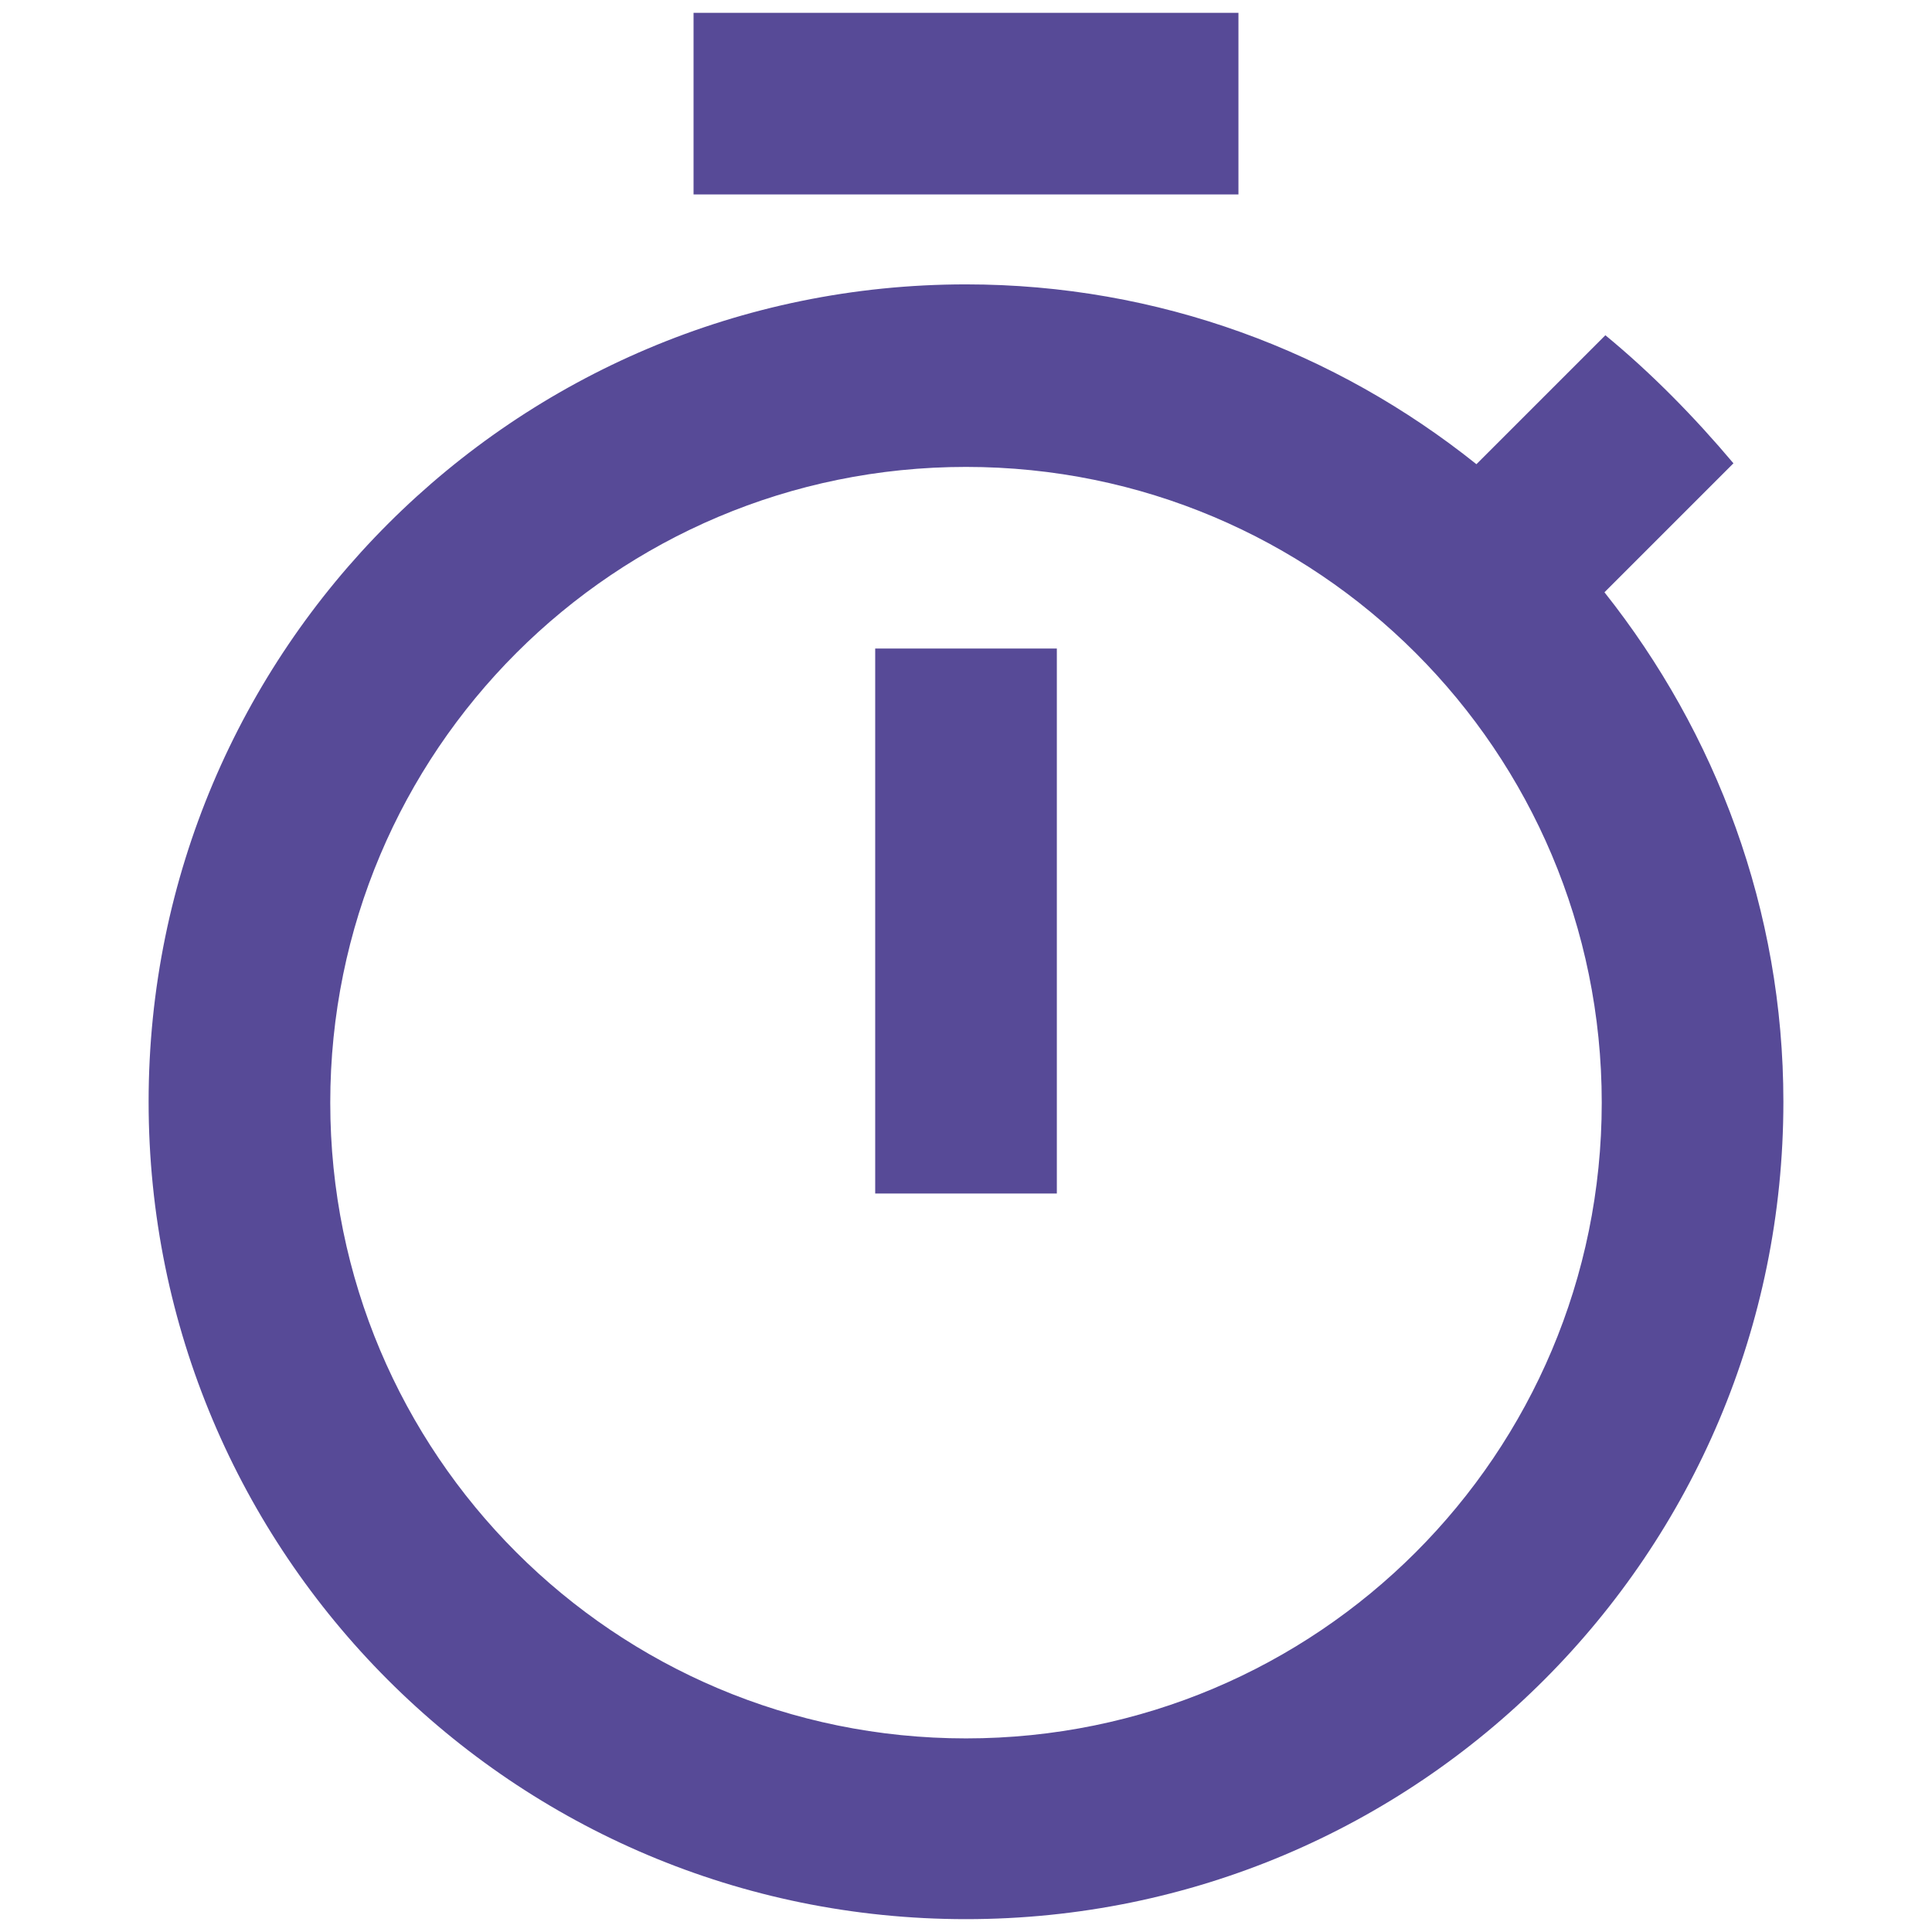
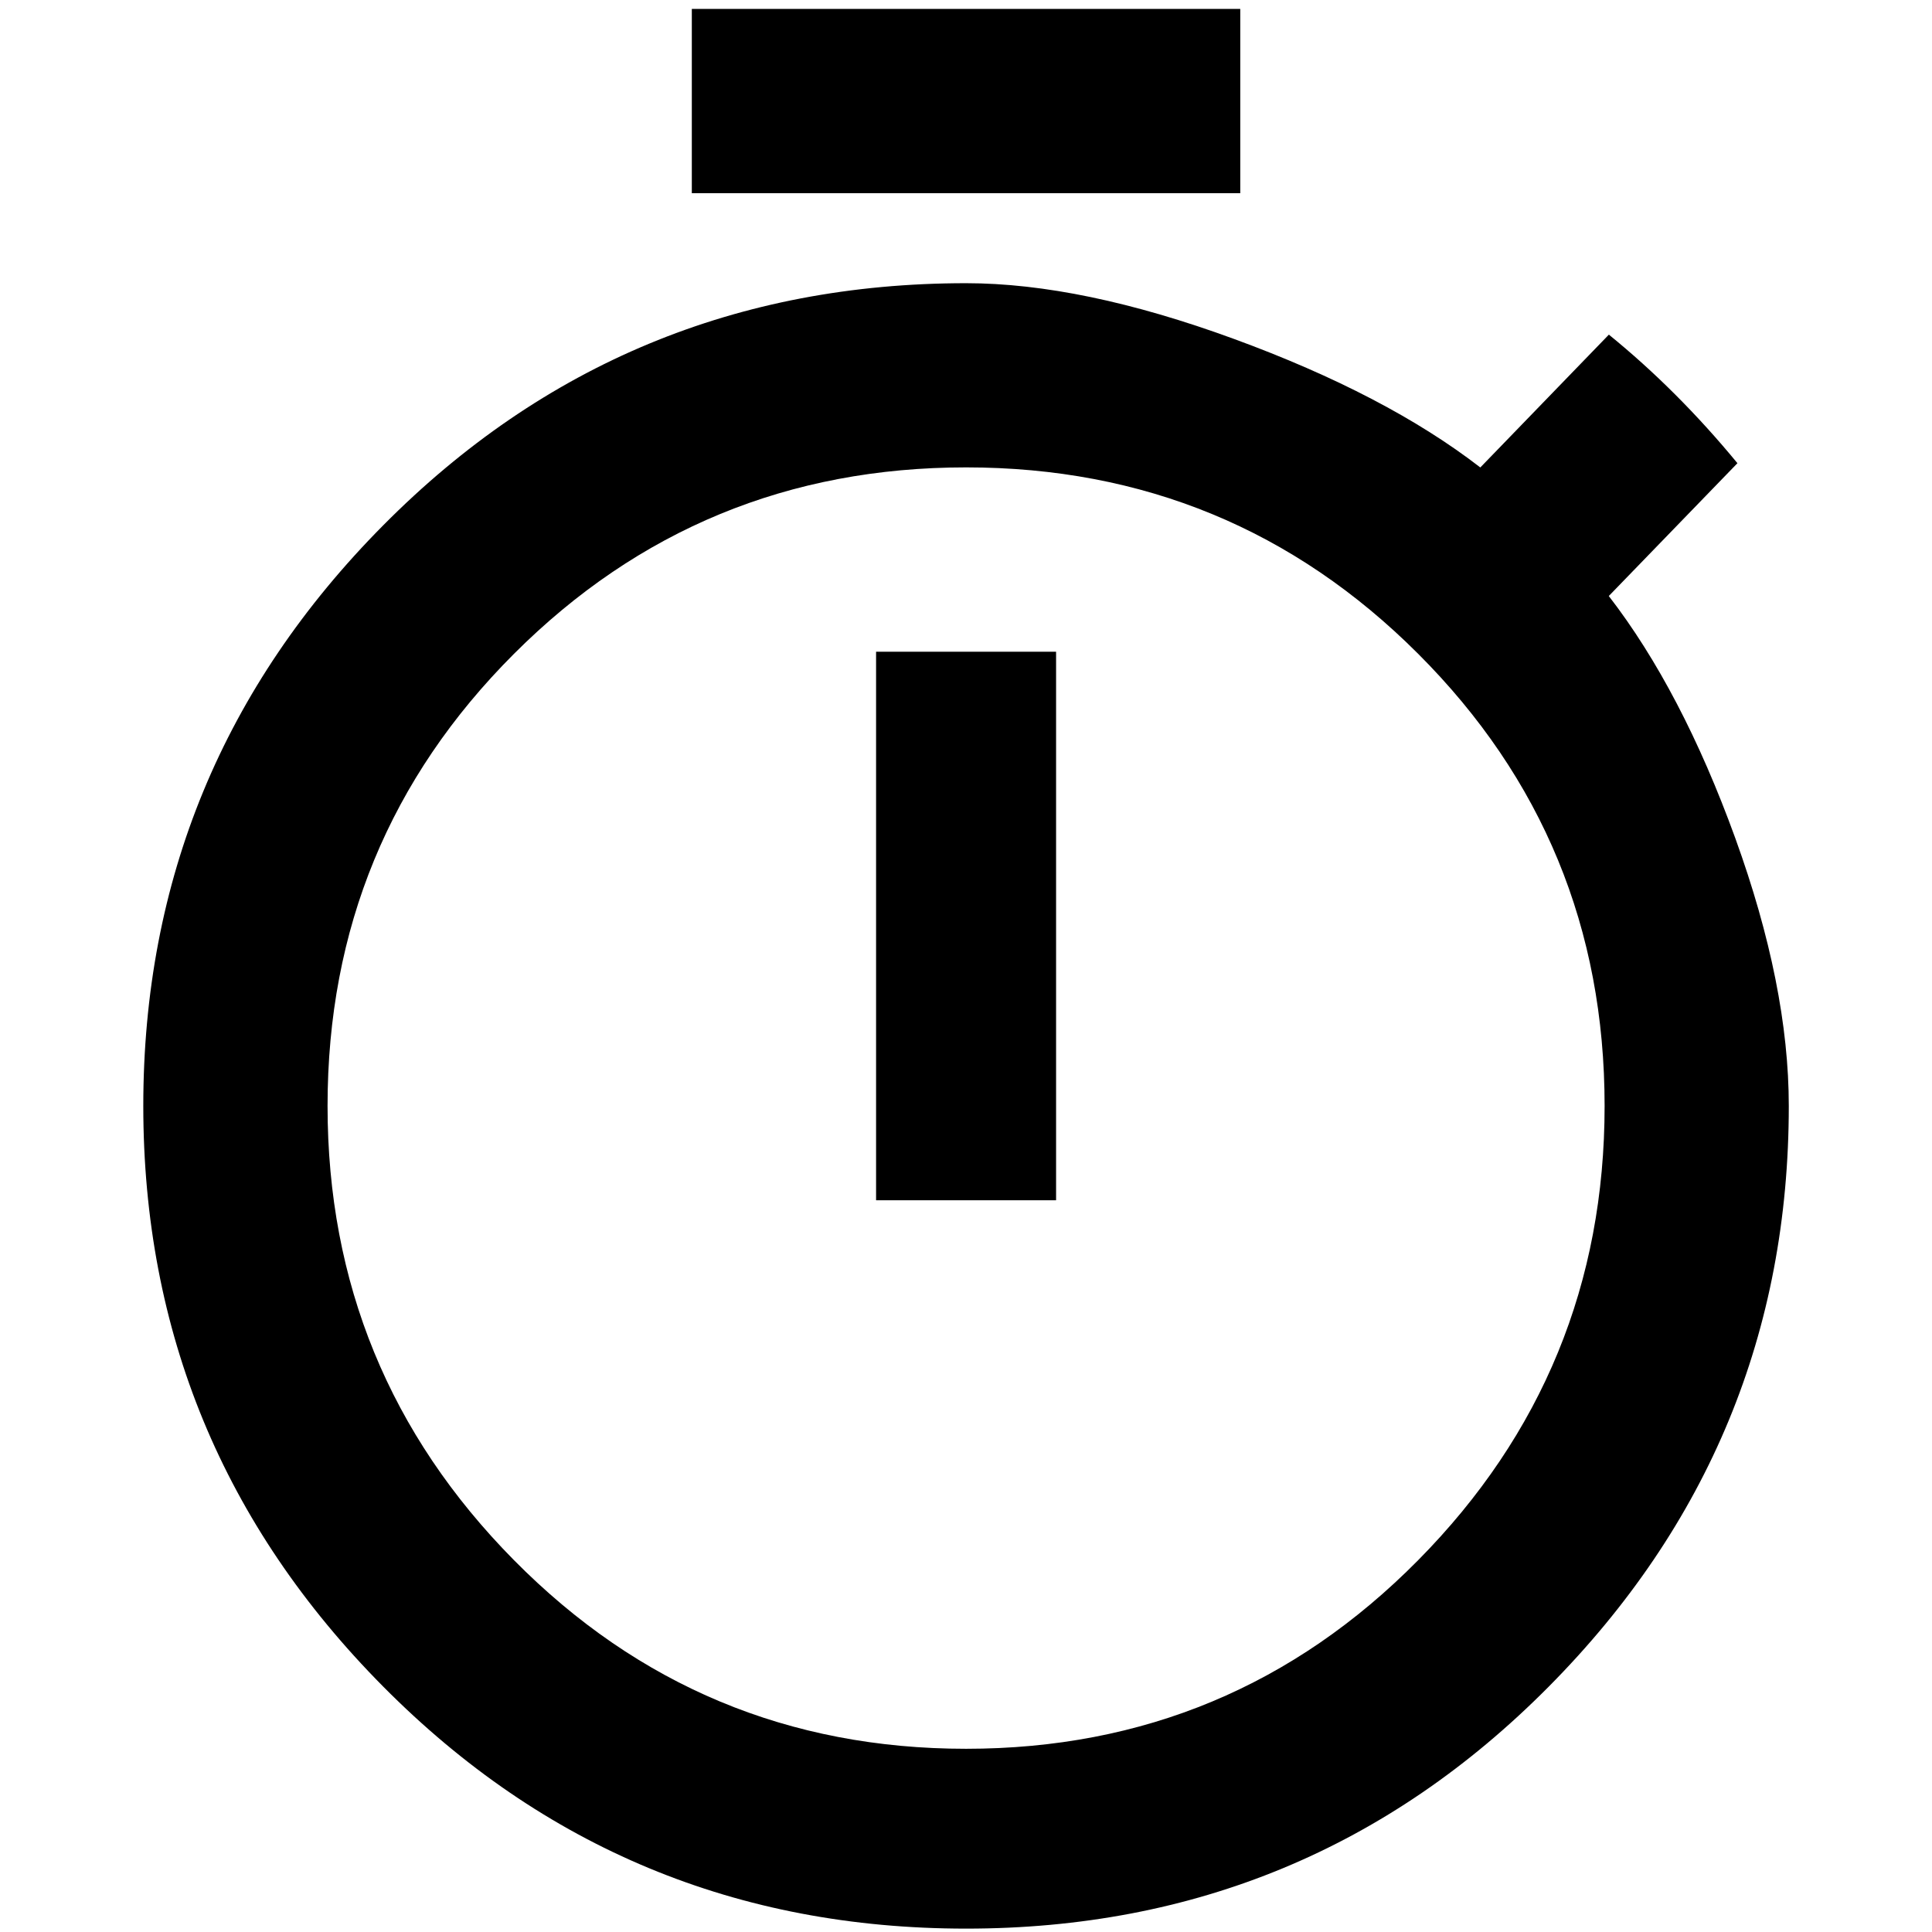
- <svg xmlns="http://www.w3.org/2000/svg" id="svg12" version="1.1" fill="none" viewBox="0 0 52 52" height="52" width="52">
-   <defs id="defs16" />
-   <path id="path10" fill="#574a97" d="M 18.667,0.345 H 33.333 V 5.234 H 18.667 Z m 9.778,31.778 H 23.556 V 17.456 h 4.889 z m 14.74,-16.182 3.471,-3.471 c -1.051,-1.247 -2.2,-2.42 -3.447,-3.447 L 39.738,12.494 C 35.949,9.463 31.182,7.654 26,7.654 13.851,7.654 4,17.505 4,29.654 c 0,12.149 9.827,22 22,22 12.173,0 22,-9.851 22,-22 0,-5.158 -1.809,-9.925 -4.816,-13.713 z M 8.889,29.678 c 0,9.46 7.651,17.111 17.111,17.111 9.46,0 17.111,-7.651 17.111,-17.111 0,-9.46 -7.651,-17.111 -17.111,-17.111 -9.46,0 -17.111,7.651 -17.111,17.111 z" clip-rule="evenodd" fill-rule="evenodd" />
+ <svg xmlns="http://www.w3.org/2000/svg" id="svg14" viewBox="0 0 24 24" height="24" width="24" version="1.1">
+   <defs id="defs18" />
+   <path style="stroke-width:1.136" id="path12" d="m 12.001,21.724 q 3.3,0 5.616,-2.343 2.316,-2.343 2.316,-5.643 0,-3.3 -2.316,-5.616 -2.316,-2.316 -5.616,-2.316 -3.3,0 -5.616,2.316 -2.316,2.316 -2.316,5.616 0,3.3 2.316,5.643 2.316,2.343 5.616,2.343 z M 19.985,7.404 q 0.905,1.171 1.571,3.007 0.665,1.836 0.665,3.327 0,4.205 -2.981,7.213 -2.981,3.008 -7.24,3.007 Q 7.742,23.958 4.761,20.952 1.78,17.946 1.78,13.738 q 0,-4.207 2.981,-7.213 2.981,-3.006 7.24,-3.007 1.438,0 3.327,0.692 1.89,0.692 3.061,1.597 l 1.597,-1.65 q 0.852,0.692 1.597,1.597 z M 10.883,14.91 V 8.096 h 2.236 V 14.91 Z M 15.407,0.111 V 2.4 H 8.594 V 0.111 Z" />
</svg>
